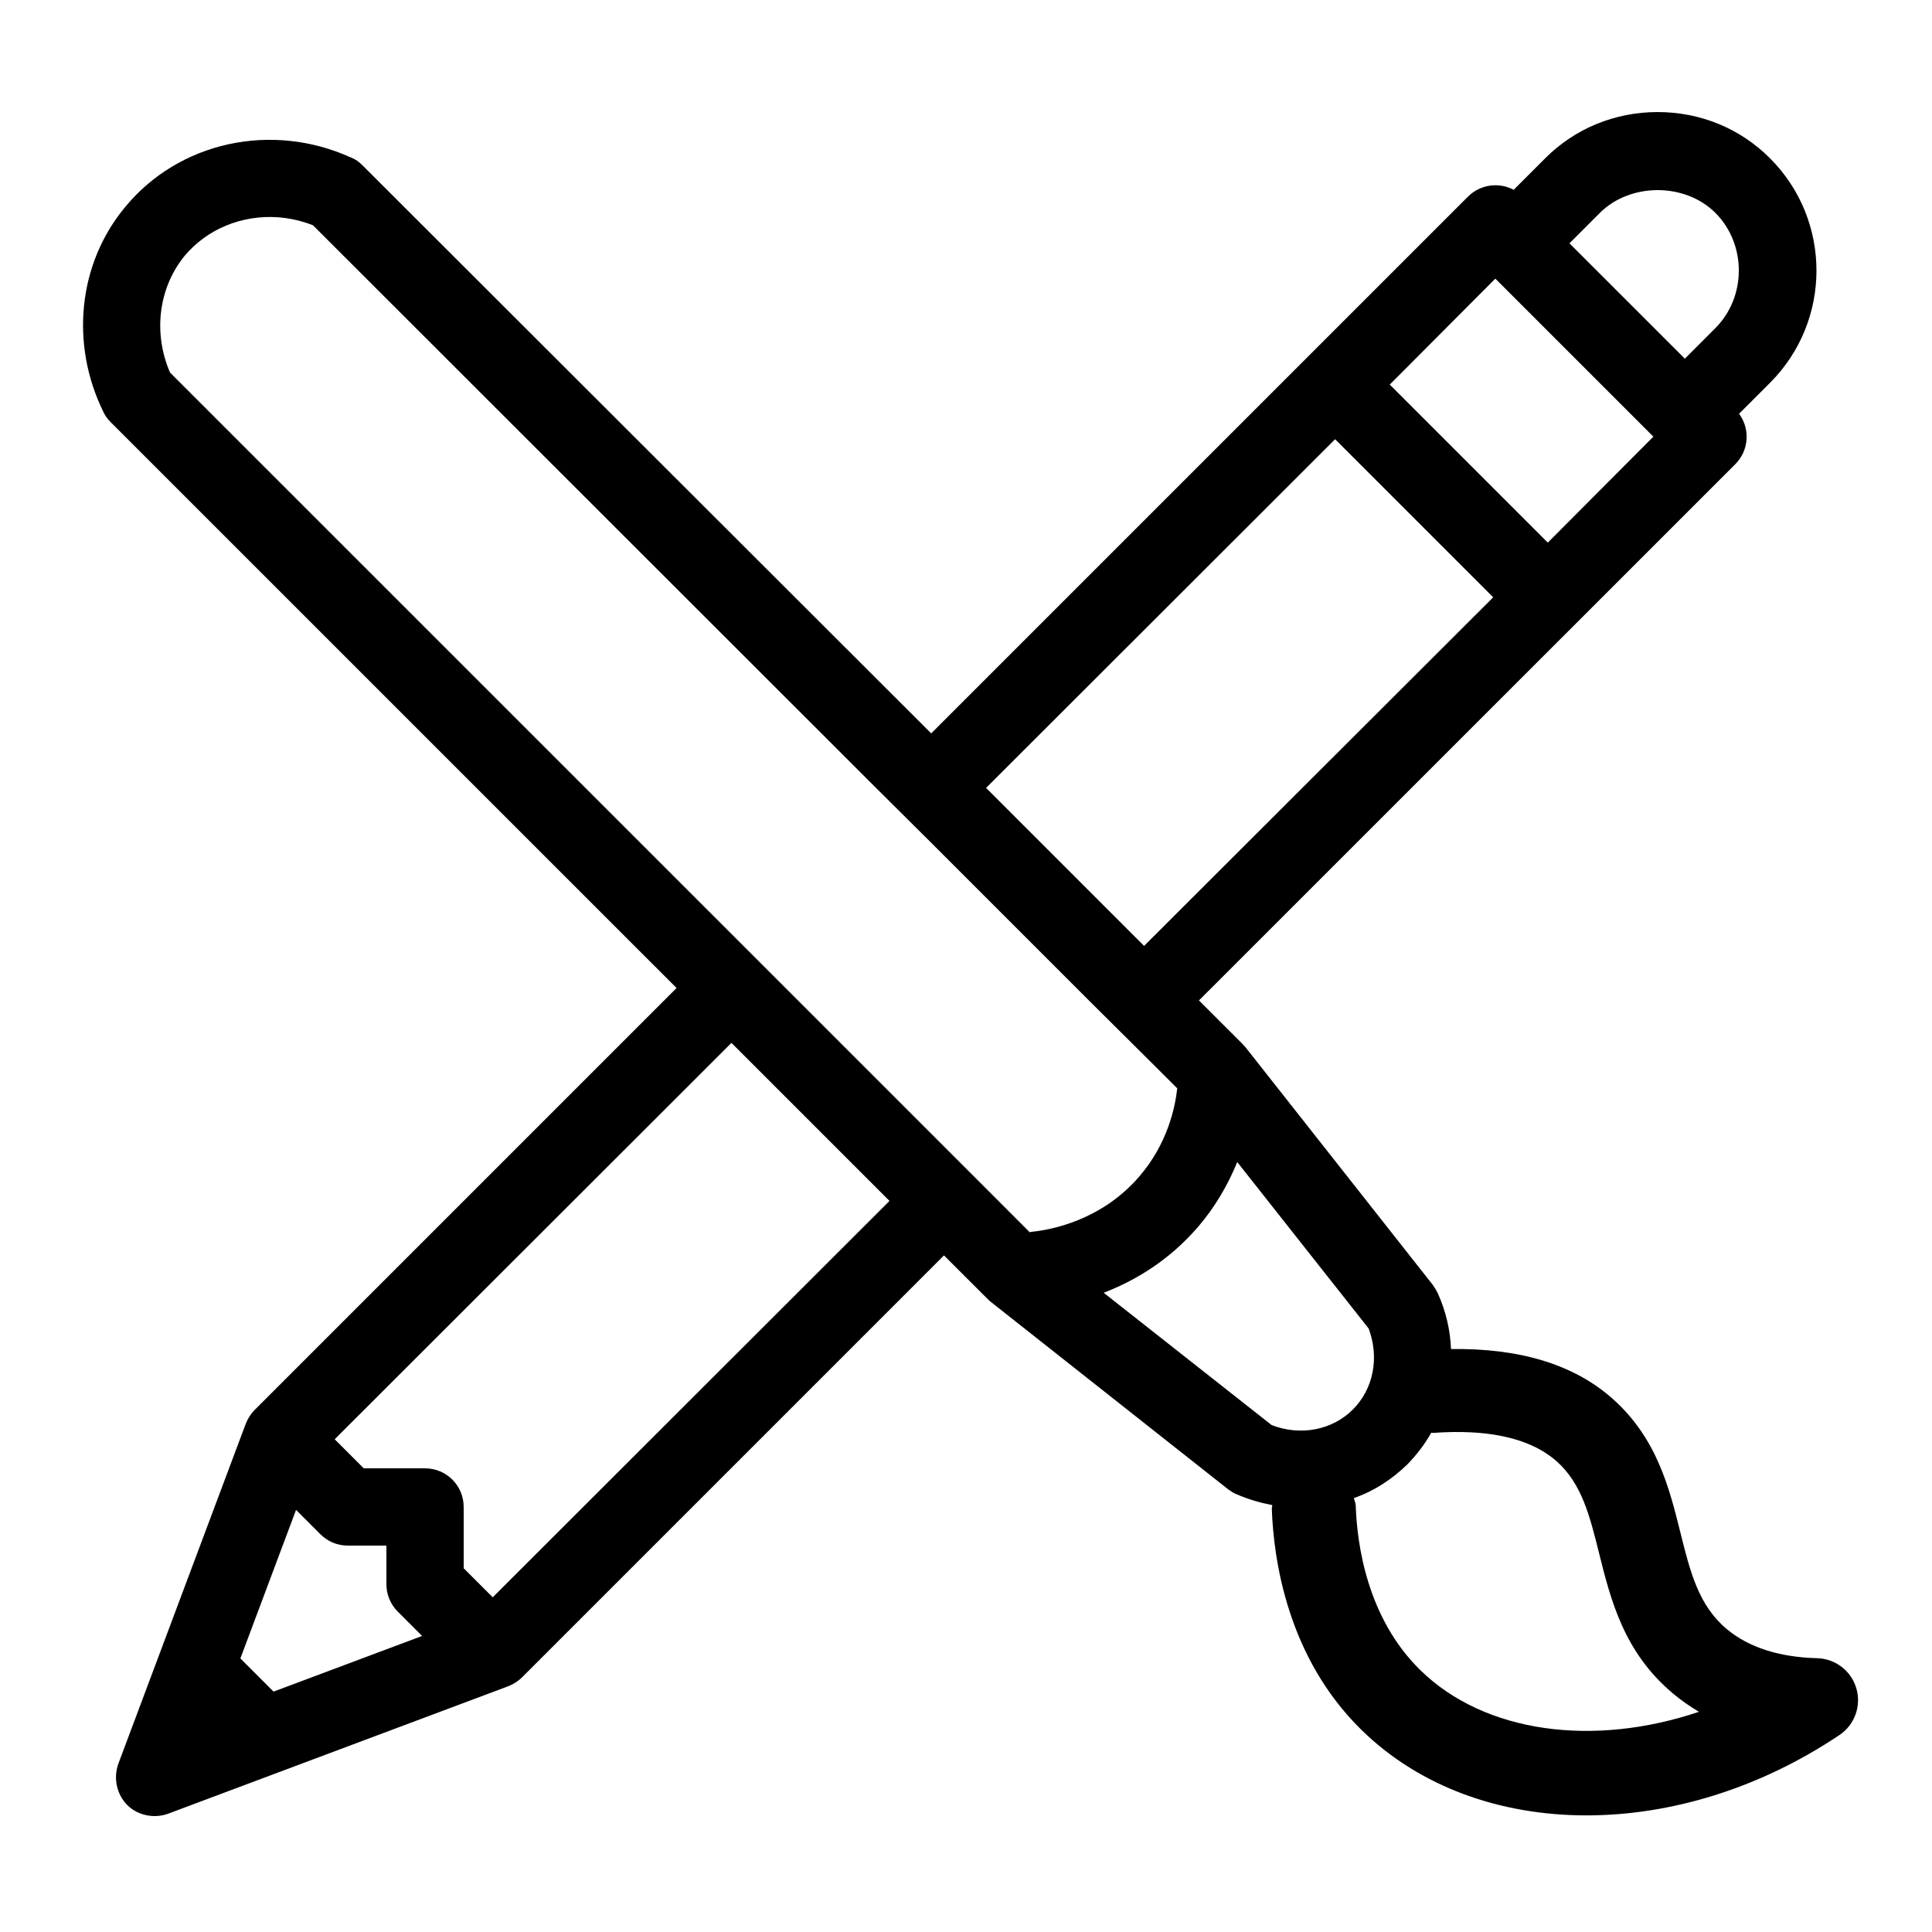
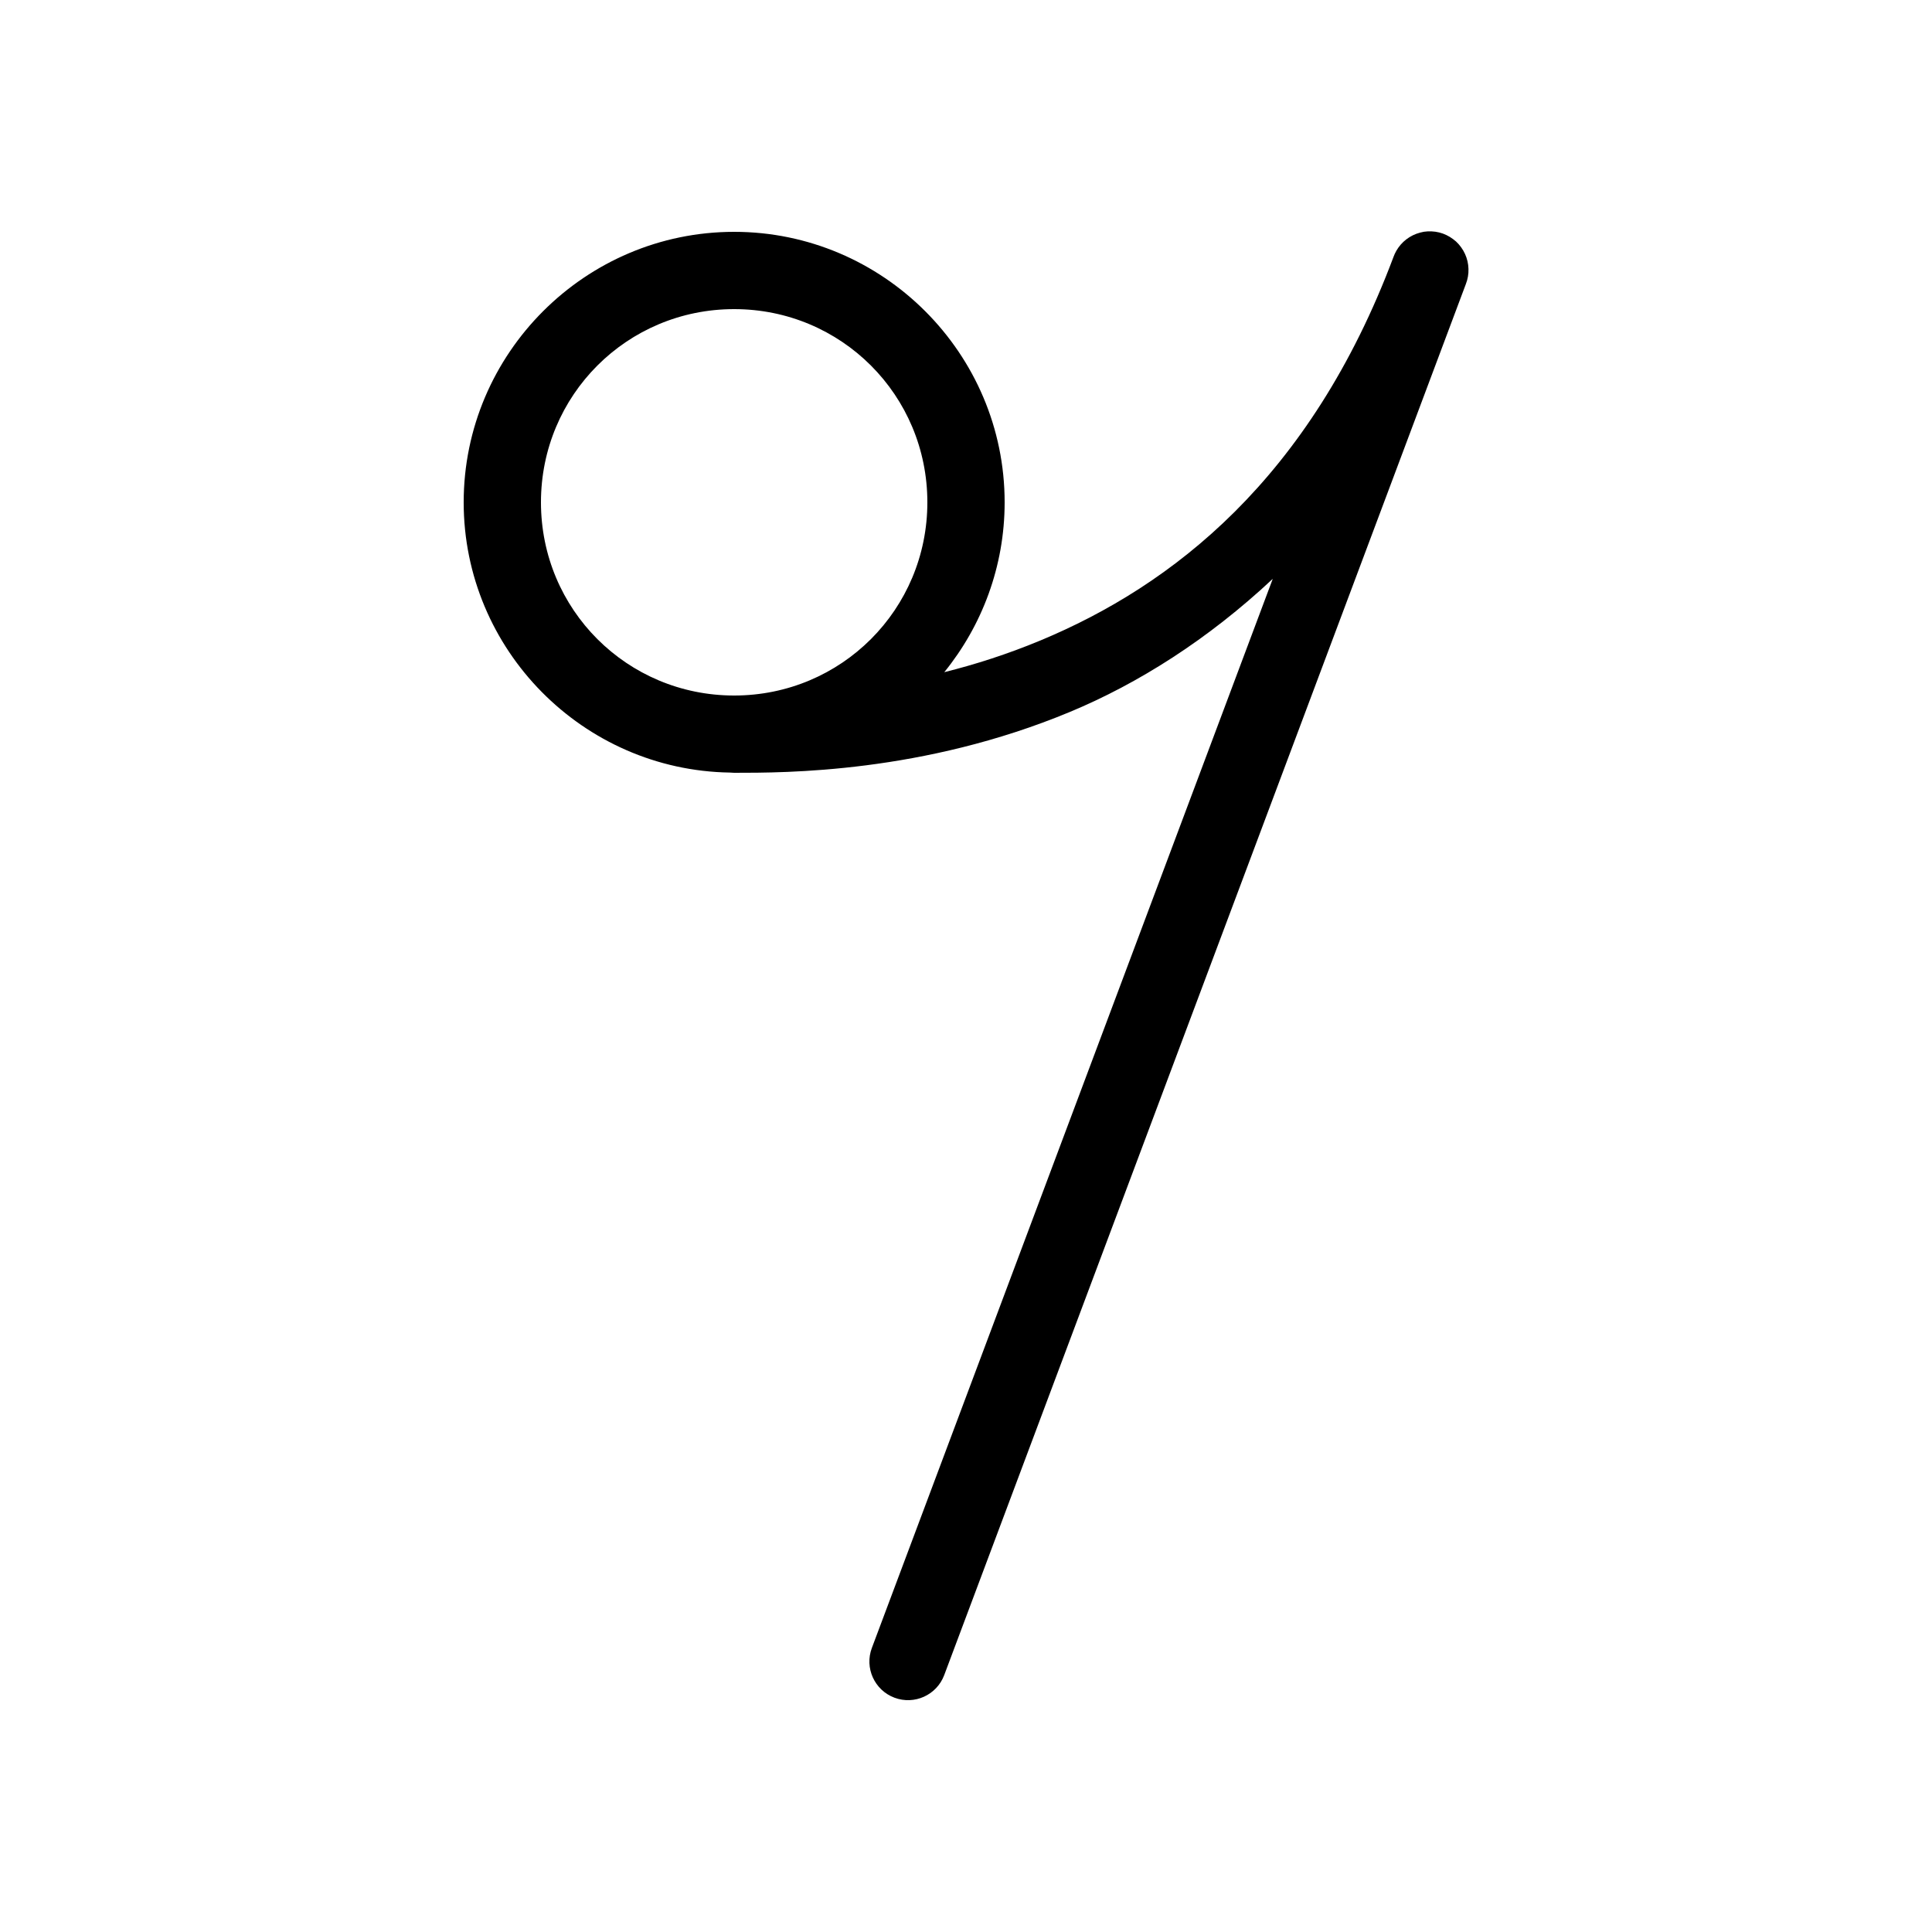
<svg xmlns="http://www.w3.org/2000/svg" viewBox="0 0 50 50" width="100px" height="100px">
-   <path d="M 42.9 2.9 C 41.794 2.9 40.761 3.325 39.992 4.094 L 39.174 4.912 L 39.17 4.91 C 38.79 4.71 38.31 4.77 37.99 5.09 L 24.1 18.98 L 9.381 4.279 C 9.291 4.189 9.2 4.12 9.09 4.08 C 7.03 3.14 4.62 3.669 3.23 5.369 C 2.02 6.829 1.81 8.91 2.68 10.67 C 2.72 10.76 2.789 10.85 2.869 10.93 L 17.51 25.57 L 6.59 36.49 C 6.49 36.59 6.409 36.72 6.359 36.85 L 3.061 45.65 C 2.931 46.02 3.019 46.431 3.289 46.711 C 3.479 46.901 3.74 47 4 47 C 4.12 47 4.24 46.979 4.35 46.939 L 13.15 43.641 C 13.28 43.591 13.41 43.51 13.51 43.41 L 24.43 32.49 L 25.561 33.619 C 25.591 33.649 25.62 33.679 25.65 33.699 L 31.779 38.539 C 31.849 38.589 31.92 38.64 32 38.67 C 32.3 38.8 32.6 38.889 32.91 38.949 C 32.916 38.95 32.922 38.95 32.928 38.951 C 32.927 38.981 32.913 39.007 32.914 39.037 C 32.96 40.376 33.322 42.9 35.24 44.775 C 36.743 46.245 38.825 46.982 41.059 46.982 C 43.225 46.982 45.535 46.291 47.605 44.902 C 47.998 44.639 48.175 44.151 48.043 43.697 C 47.912 43.243 47.5 42.926 47.027 42.914 C 46.046 42.888 45.26 42.635 44.693 42.164 C 43.96 41.554 43.742 40.681 43.49 39.668 C 43.203 38.516 42.881 37.21 41.719 36.186 C 40.712 35.298 39.297 34.886 37.551 34.914 L 37.551 34.9 C 37.531 34.42 37.421 33.941 37.211 33.471 C 37.171 33.391 37.13 33.322 37.08 33.252 L 32.24 27.111 C 32.21 27.081 32.19 27.051 32.16 27.021 L 31.029 25.891 L 44.91 12.012 C 45.26 11.662 45.3 11.111 45.01 10.711 L 45.008 10.707 L 45.807 9.908 C 47.411 8.305 47.411 5.699 45.807 4.096 C 45.039 3.325 44.006 2.9 42.9 2.9 z M 42.9 4.92 C 43.451 4.92 44.001 5.117 44.393 5.508 C 45.203 6.318 45.203 7.683 44.393 8.492 L 43.604 9.283 L 40.617 6.297 L 41.406 5.508 C 41.798 5.117 42.35 4.92 42.9 4.92 z M 7.189 5.623 C 7.496 5.644 7.802 5.713 8.1 5.83 L 22.68 20.4 L 24.1 21.811 L 28.189 25.9 L 29.609 27.311 L 30.467 28.166 C 30.411 28.674 30.211 29.602 29.49 30.441 C 28.507 31.587 27.201 31.83 26.684 31.881 C 26.672 31.882 26.662 31.89 26.65 31.891 L 25.84 31.08 L 24.43 29.67 L 20.34 25.58 L 18.92 24.16 L 4.4 9.641 C 3.96 8.621 4.1 7.461 4.77 6.631 C 5.362 5.918 6.271 5.559 7.189 5.623 z M 38.699 7.211 L 42.789 11.301 L 40.061 14.039 L 40.057 14.043 L 35.967 9.953 L 35.971 9.949 L 38.699 7.211 z M 34.553 11.367 L 38.643 15.457 L 38.641 15.461 L 29.609 24.48 L 25.52 20.391 L 34.551 11.369 L 34.553 11.367 z M 18.93 26.99 L 23.02 31.08 L 12.752 41.338 L 12 40.586 L 12 39 C 12 38.447 11.553 38 11 38 L 9.414 38 L 8.662 37.248 L 18.93 26.99 z M 32.02 30.074 L 35.42 34.381 C 35.7 35.131 35.55 35.94 35.01 36.48 C 34.48 37.01 33.66 37.171 32.91 36.881 L 28.564 33.457 C 29.35 33.153 30.243 32.639 31.01 31.746 C 31.434 31.252 31.771 30.683 32.02 30.074 z M 38.096 37.07 C 39.041 37.122 39.776 37.37 40.281 37.814 C 40.934 38.39 41.142 39.226 41.383 40.193 C 41.684 41.401 42.026 42.77 43.307 43.836 C 43.514 44.009 43.735 44.163 43.969 44.301 C 41.258 45.216 38.438 44.864 36.76 43.225 C 35.384 41.879 35.12 39.977 35.086 38.963 C 35.084 38.892 35.052 38.834 35.037 38.768 C 35.044 38.765 35.054 38.764 35.061 38.762 C 35.571 38.582 36.03 38.281 36.43 37.891 C 36.67 37.641 36.879 37.37 37.039 37.08 C 37.039 37.08 37.041 37.078 37.041 37.078 C 37.055 37.078 37.068 37.085 37.082 37.084 C 37.443 37.057 37.781 37.053 38.096 37.07 z M 7.662 39.076 L 8.293 39.707 C 8.48 39.895 8.734 40 9 40 L 10 40 L 10 41 C 10 41.266 10.105 41.52 10.293 41.707 L 10.924 42.338 L 10.92 42.34 L 7.08 43.779 L 6.221 42.92 L 7.66 39.08 L 7.662 39.076 z" />
+   <path d="M 36.949 5.988 A 1 1 0 0 0 36.85 5.998 A 1 1 0 0 0 36.752 6.02 A 1 1 0 0 0 36.135 6.494 A 1 1 0 0 0 36.064 6.648 C 33.907 12.401 30.325 15.161 26.924 16.576 C 26.073 16.93 25.236 17.197 24.438 17.396 C 25.413 16.193 26 14.663 26 13 C 26 9.146 22.854 6 19 6 C 15.146 6 12 9.146 12 13 C 12 16.818 15.088 19.936 18.893 19.994 A 1 1 0 0 0 19 20 C 20.327 20 23.881 20.009 27.691 18.424 C 29.451 17.692 31.26 16.552 32.939 14.98 L 22.564 42.648 A 1 1 0 1 0 24.436 43.352 L 37.936 7.352 A 1 1 0 0 0 37.99 7.158 A 1 1 0 0 0 38.002 7.061 A 1 1 0 0 0 38.004 6.959 A 1 1 0 0 0 37.979 6.762 A 1 1 0 0 0 37.814 6.4 A 1 1 0 0 0 37.682 6.25 A 1 1 0 0 0 37.605 6.188 A 1 1 0 0 0 37.521 6.131 A 1 1 0 0 0 37.434 6.084 A 1 1 0 0 0 37.342 6.045 A 1 1 0 0 0 37.246 6.016 A 1 1 0 0 0 37.049 5.988 A 1 1 0 0 0 36.949 5.988 z M 19 8 C 21.773 8 24 10.227 24 13 C 24 15.773 21.773 18 19 18 C 16.227 18 14 15.773 14 13 C 14 10.227 16.227 8 19 8 z" />
</svg>
